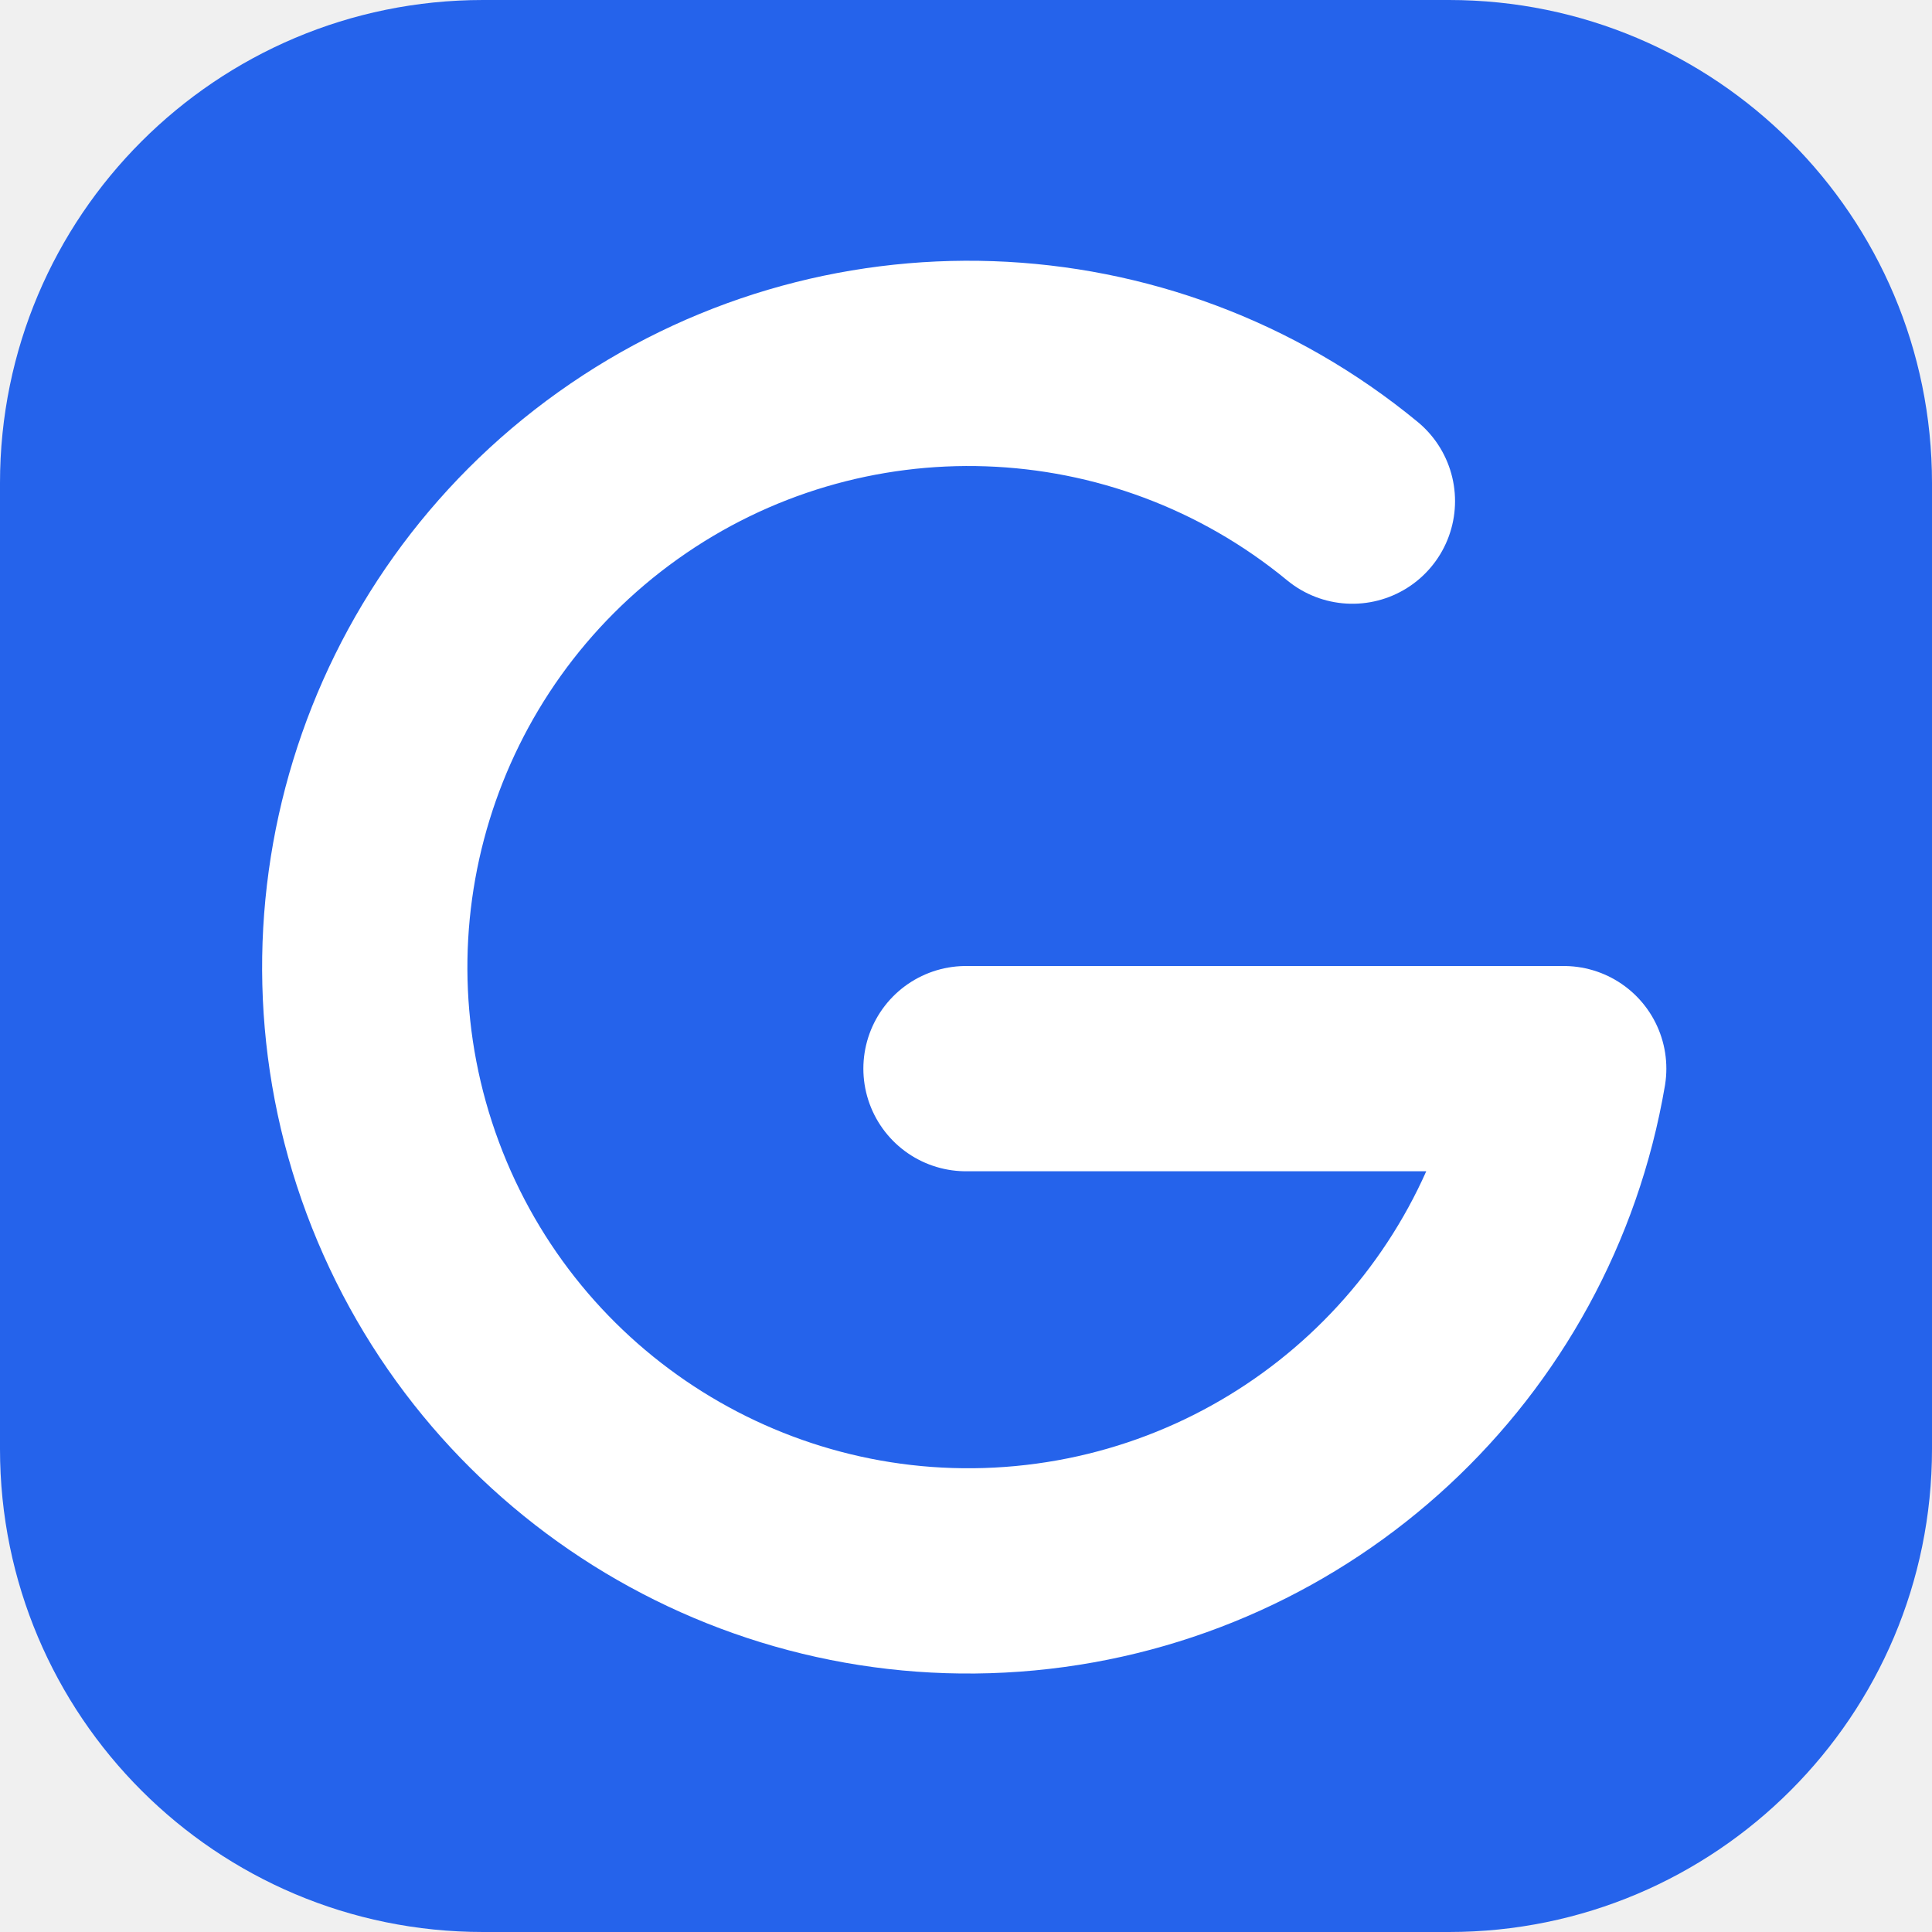
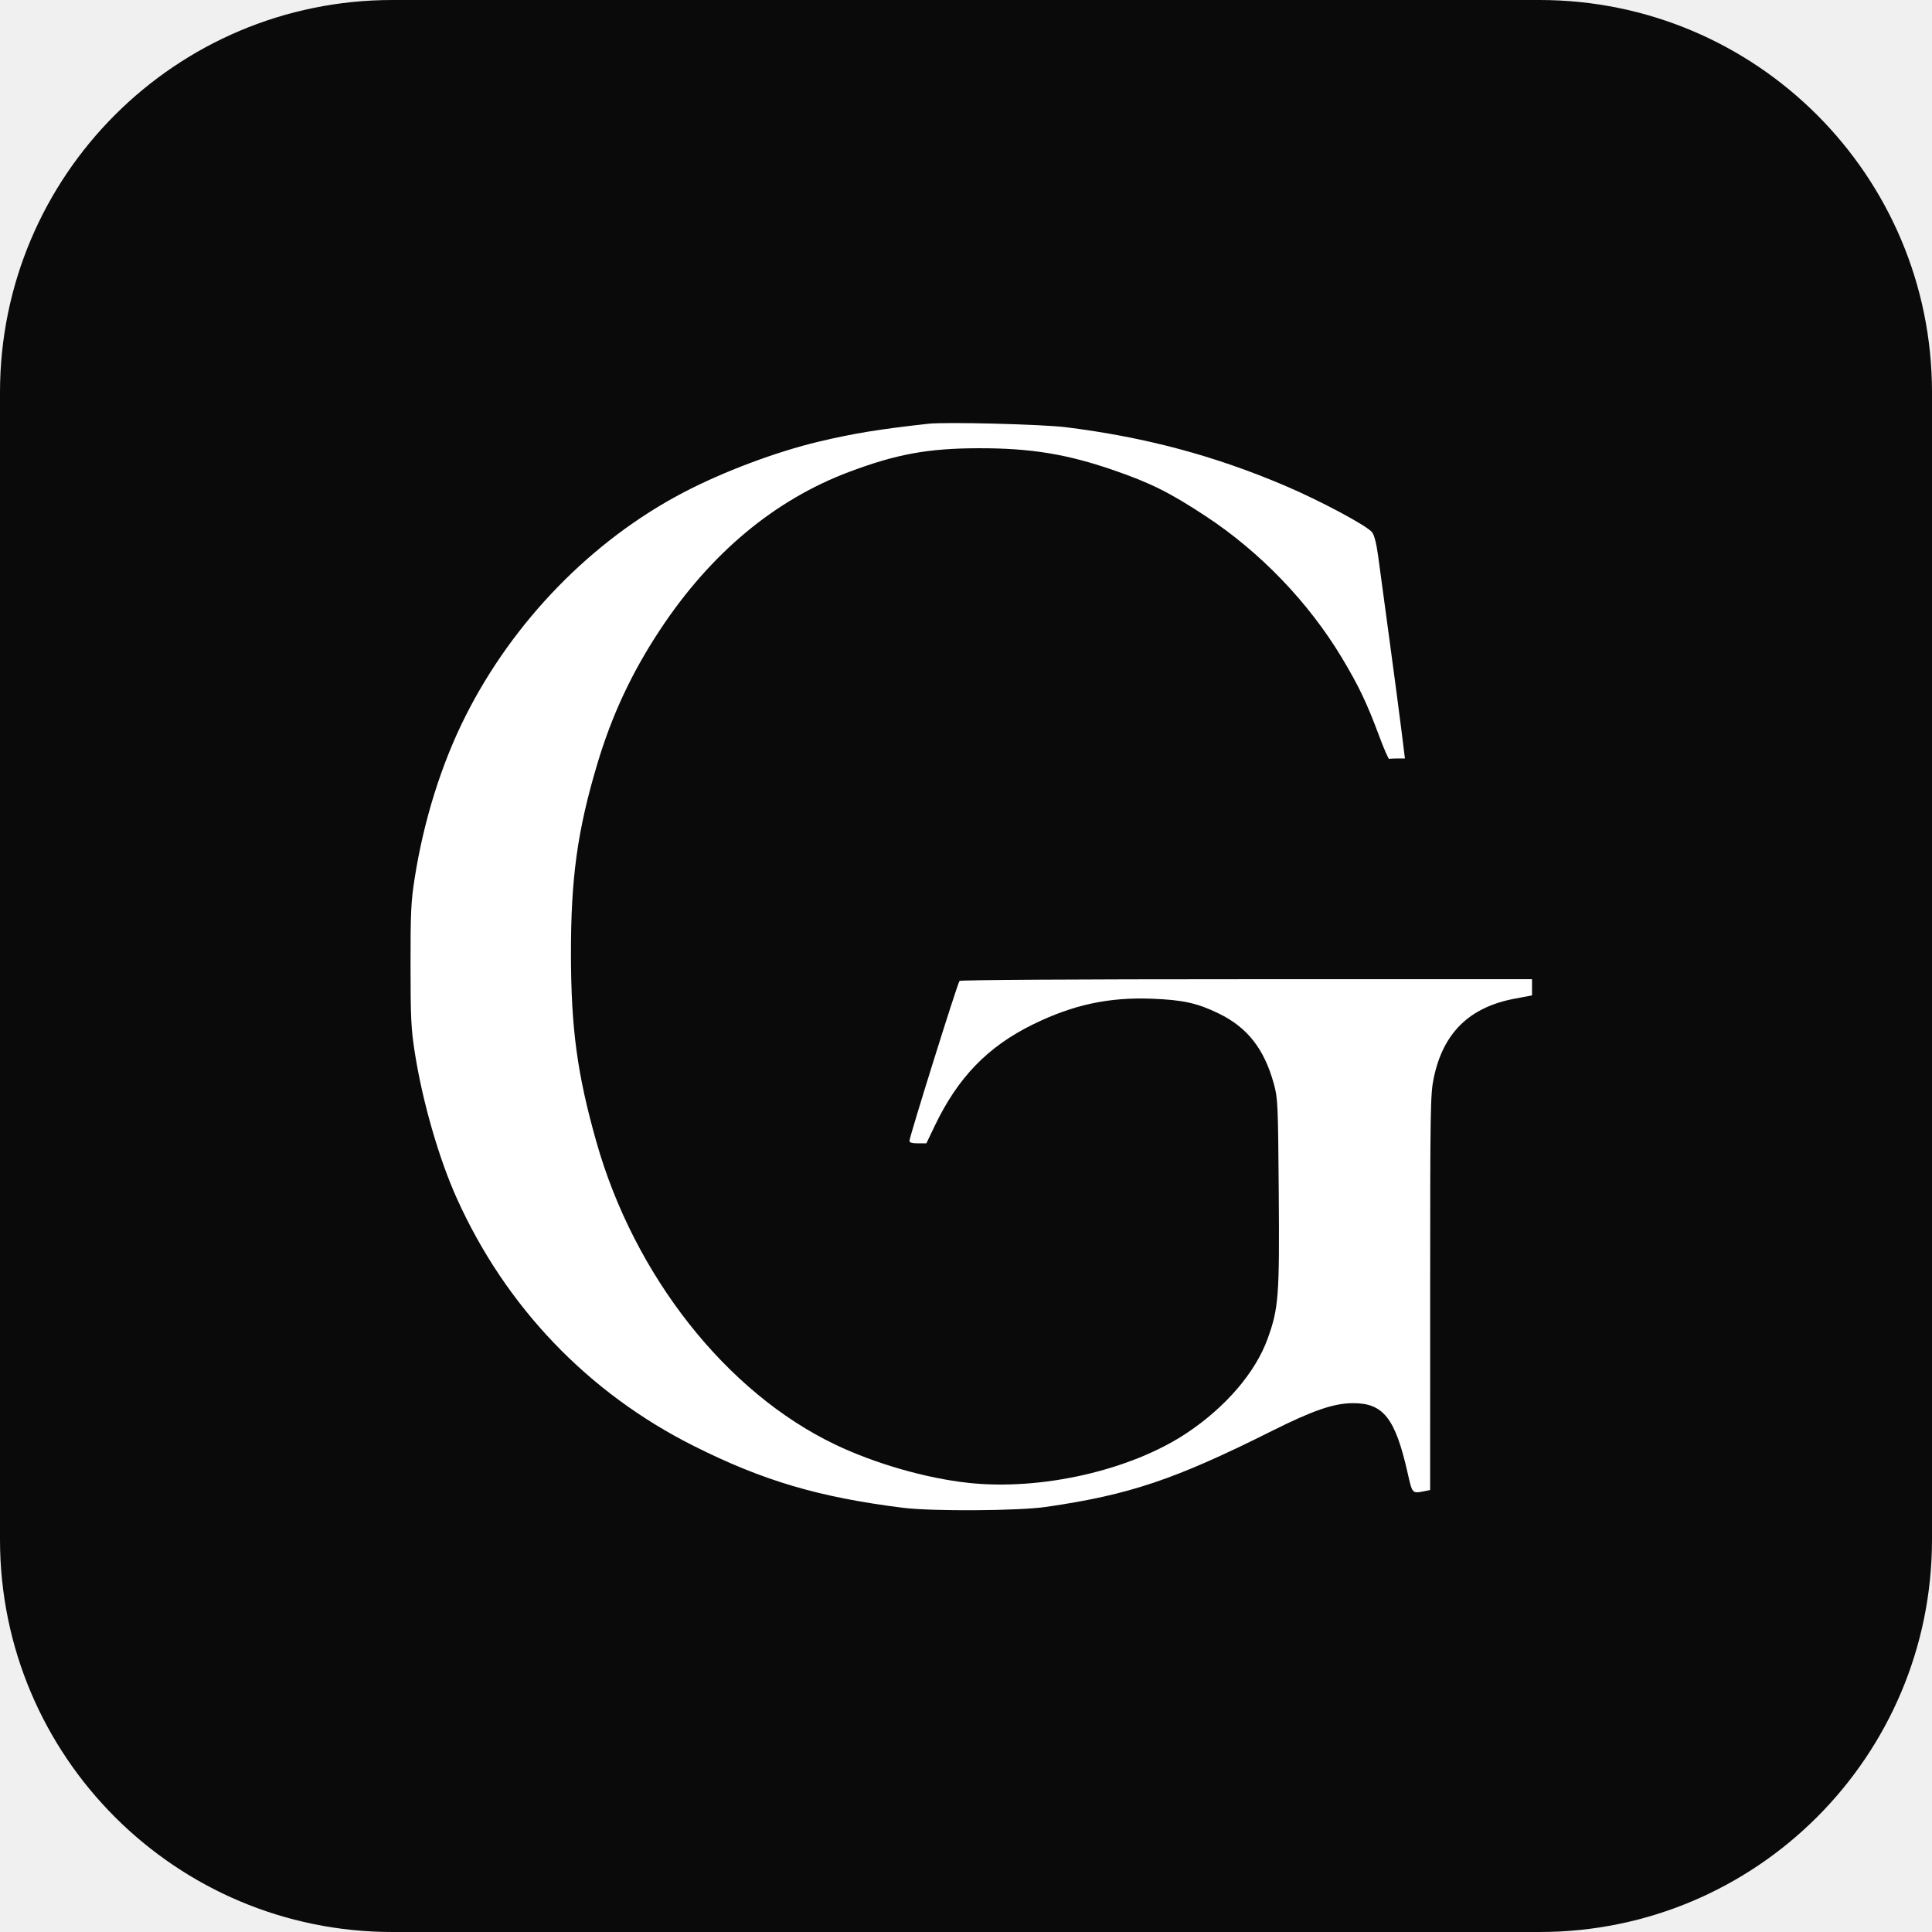
- <svg xmlns="http://www.w3.org/2000/svg" viewBox="0 0 32 32" width="32" height="32">
-   <rect width="32" height="32" rx="8" fill="#2563eb" />
-   <path d="M22.4 8.3A10 10 0 1 0 25.9 17.7L16 17.7" fill="none" stroke="#ffffff" stroke-width="3.4" stroke-linecap="round" stroke-linejoin="round" />
+ <svg xmlns="http://www.w3.org/2000/svg" viewBox="0 0 1024 1024" width="1024" height="1024">
+   <rect width="1024" height="1024" rx="208" fill="#0a0a0a" />
+   <path d="M 492 224.601 C 465.800 227.519, 452.449 229.700, 434 234.073 C 411.438 239.421, 383.281 250.002, 362.146 261.074 C 313.693 286.458, 271.928 329.359, 246.644 379.716 C 233.919 405.060, 224.606 434.797, 219.779 465.500 C 217.845 477.800, 217.579 483.385, 217.592 511.500 C 217.605 539.405, 217.886 545.292, 219.790 557.500 C 223.881 583.734, 232.562 613.921, 242.121 635.150 C 268.024 692.677, 311.624 738.233, 367.735 766.399 C 404.451 784.829, 433.922 793.541, 478.500 799.145 C 494.062 801.101, 539.760 800.825, 554.500 798.686 C 598.653 792.279, 622.659 784.204, 674.064 758.468 C 695.859 747.556, 706.896 743.762, 717 743.707 C 733.221 743.619, 739.531 751.663, 746.104 780.808 C 748.567 791.732, 748.493 791.651, 754.875 790.375 L 758 789.750 758.013 685.125 C 758.025 586.973, 758.142 579.941, 759.890 571.469 C 764.835 547.513, 778.710 533.871, 802.750 529.330 L 812 527.582 812 523.291 L 812 519 660.559 519 C 569.146 519, 508.892 519.366, 508.548 519.923 C 507.166 522.159, 482.047 602.470, 482.017 604.750 C 482.006 605.567, 483.557 606, 486.498 606 L 490.996 606 495.420 596.750 C 507.703 571.069, 523.527 554.725, 547.500 542.957 C 568.685 532.558, 587.622 528.464, 610.500 529.337 C 626.930 529.964, 634.478 531.622, 645.791 537.090 C 661.128 544.502, 670.084 555.902, 675.180 574.500 C 677.270 582.125, 677.391 584.816, 677.761 631.846 C 678.196 686.978, 677.708 693.412, 671.872 709.541 C 665.391 727.452, 649.663 745.793, 628.976 759.565 C 599.277 779.337, 551.826 790.149, 513.211 785.942 C 490.688 783.489, 463.694 775.716, 442.578 765.603 C 384.888 737.973, 336.129 676.103, 316.048 605.048 C 305.949 569.313, 302.688 545.265, 302.618 506 C 302.545 465.483, 306.024 440.257, 316.550 405 C 324.324 378.959, 334.898 356.369, 349.975 333.595 C 376.741 293.163, 410.567 264.953, 450.077 250.113 C 475.177 240.686, 491.789 237.641, 518.500 237.573 C 546.235 237.502, 565.510 240.645, 590.544 249.320 C 610.003 256.063, 620.015 261.068, 639 273.543 C 667.868 292.513, 693.584 319.252, 711.221 348.636 C 720.152 363.515, 724.479 372.587, 730.951 390 C 733.506 396.875, 735.913 402.387, 736.298 402.250 C 736.684 402.113, 738.719 402, 740.820 402 L 744.639 402 742.807 387.250 C 741.800 379.137, 738.930 357.425, 736.431 339 C 733.932 320.575, 731.259 300.799, 730.491 295.052 C 729.580 288.233, 728.455 283.747, 727.250 282.133 C 724.706 278.725, 699.699 265.354, 681 257.403 C 643.430 241.429, 606.973 231.699, 565 226.447 C 552.320 224.860, 501.264 223.569, 492 224.601" fill="#ffffff" />
</svg>
